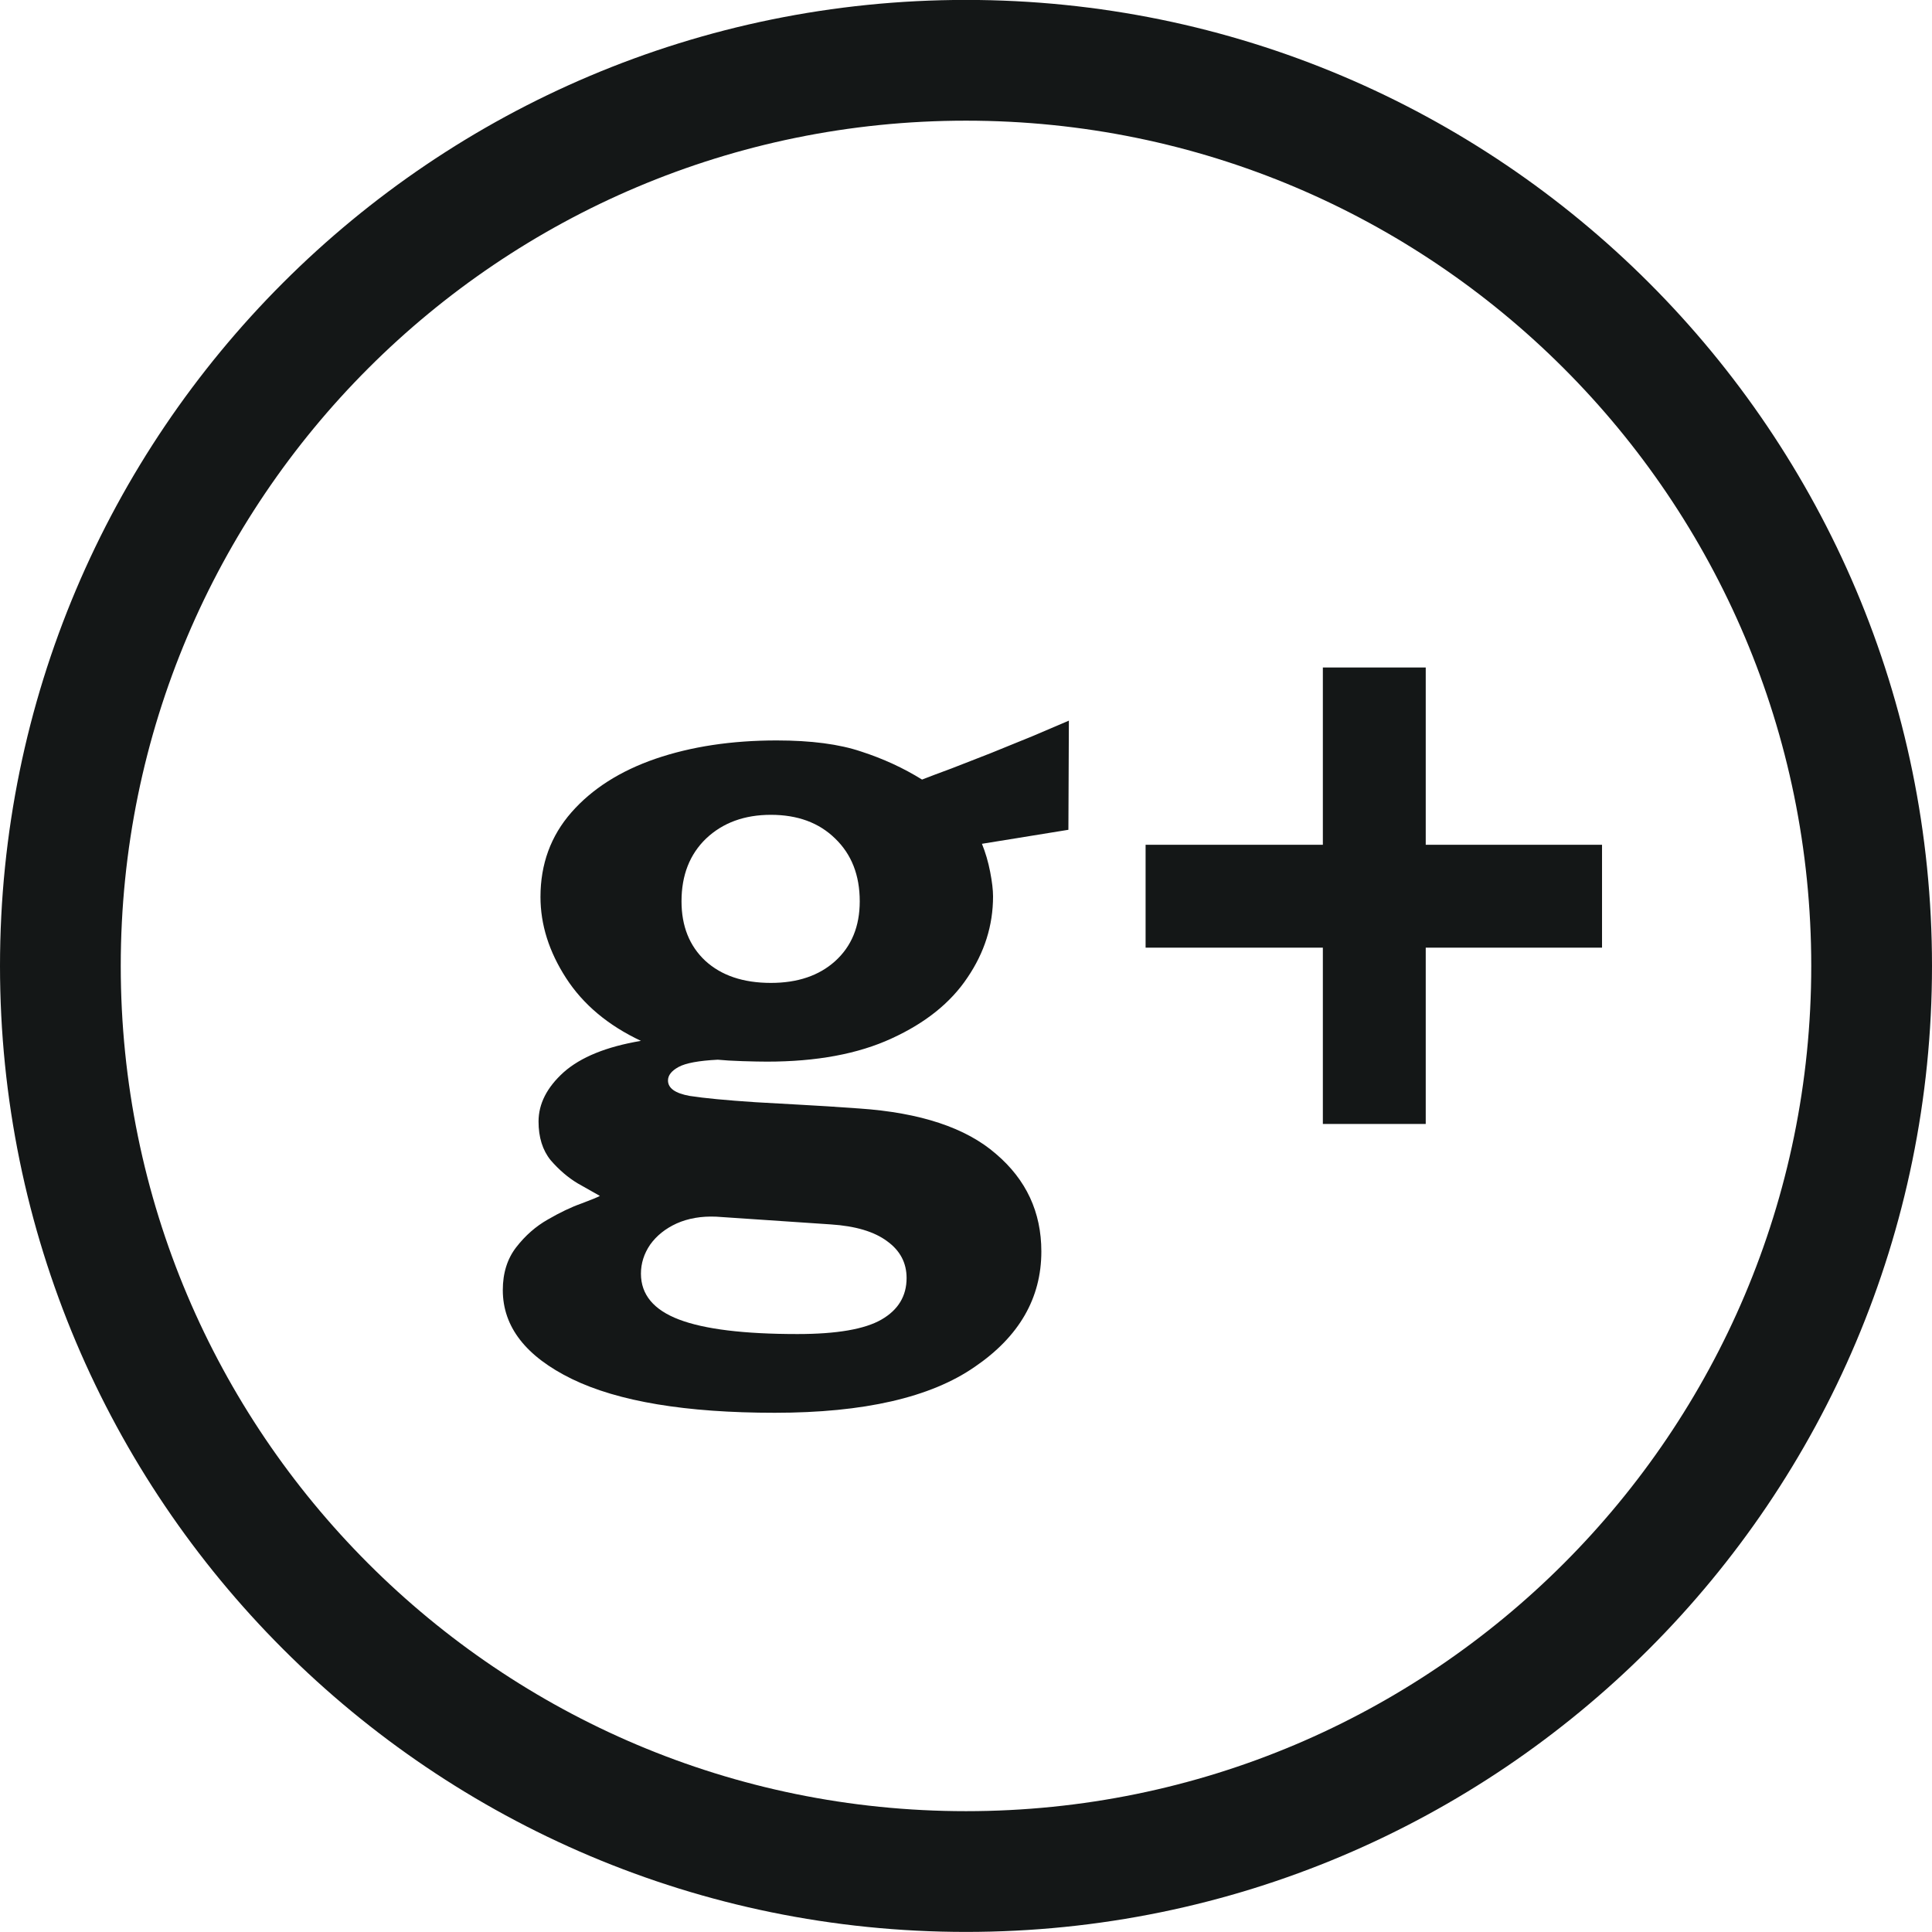
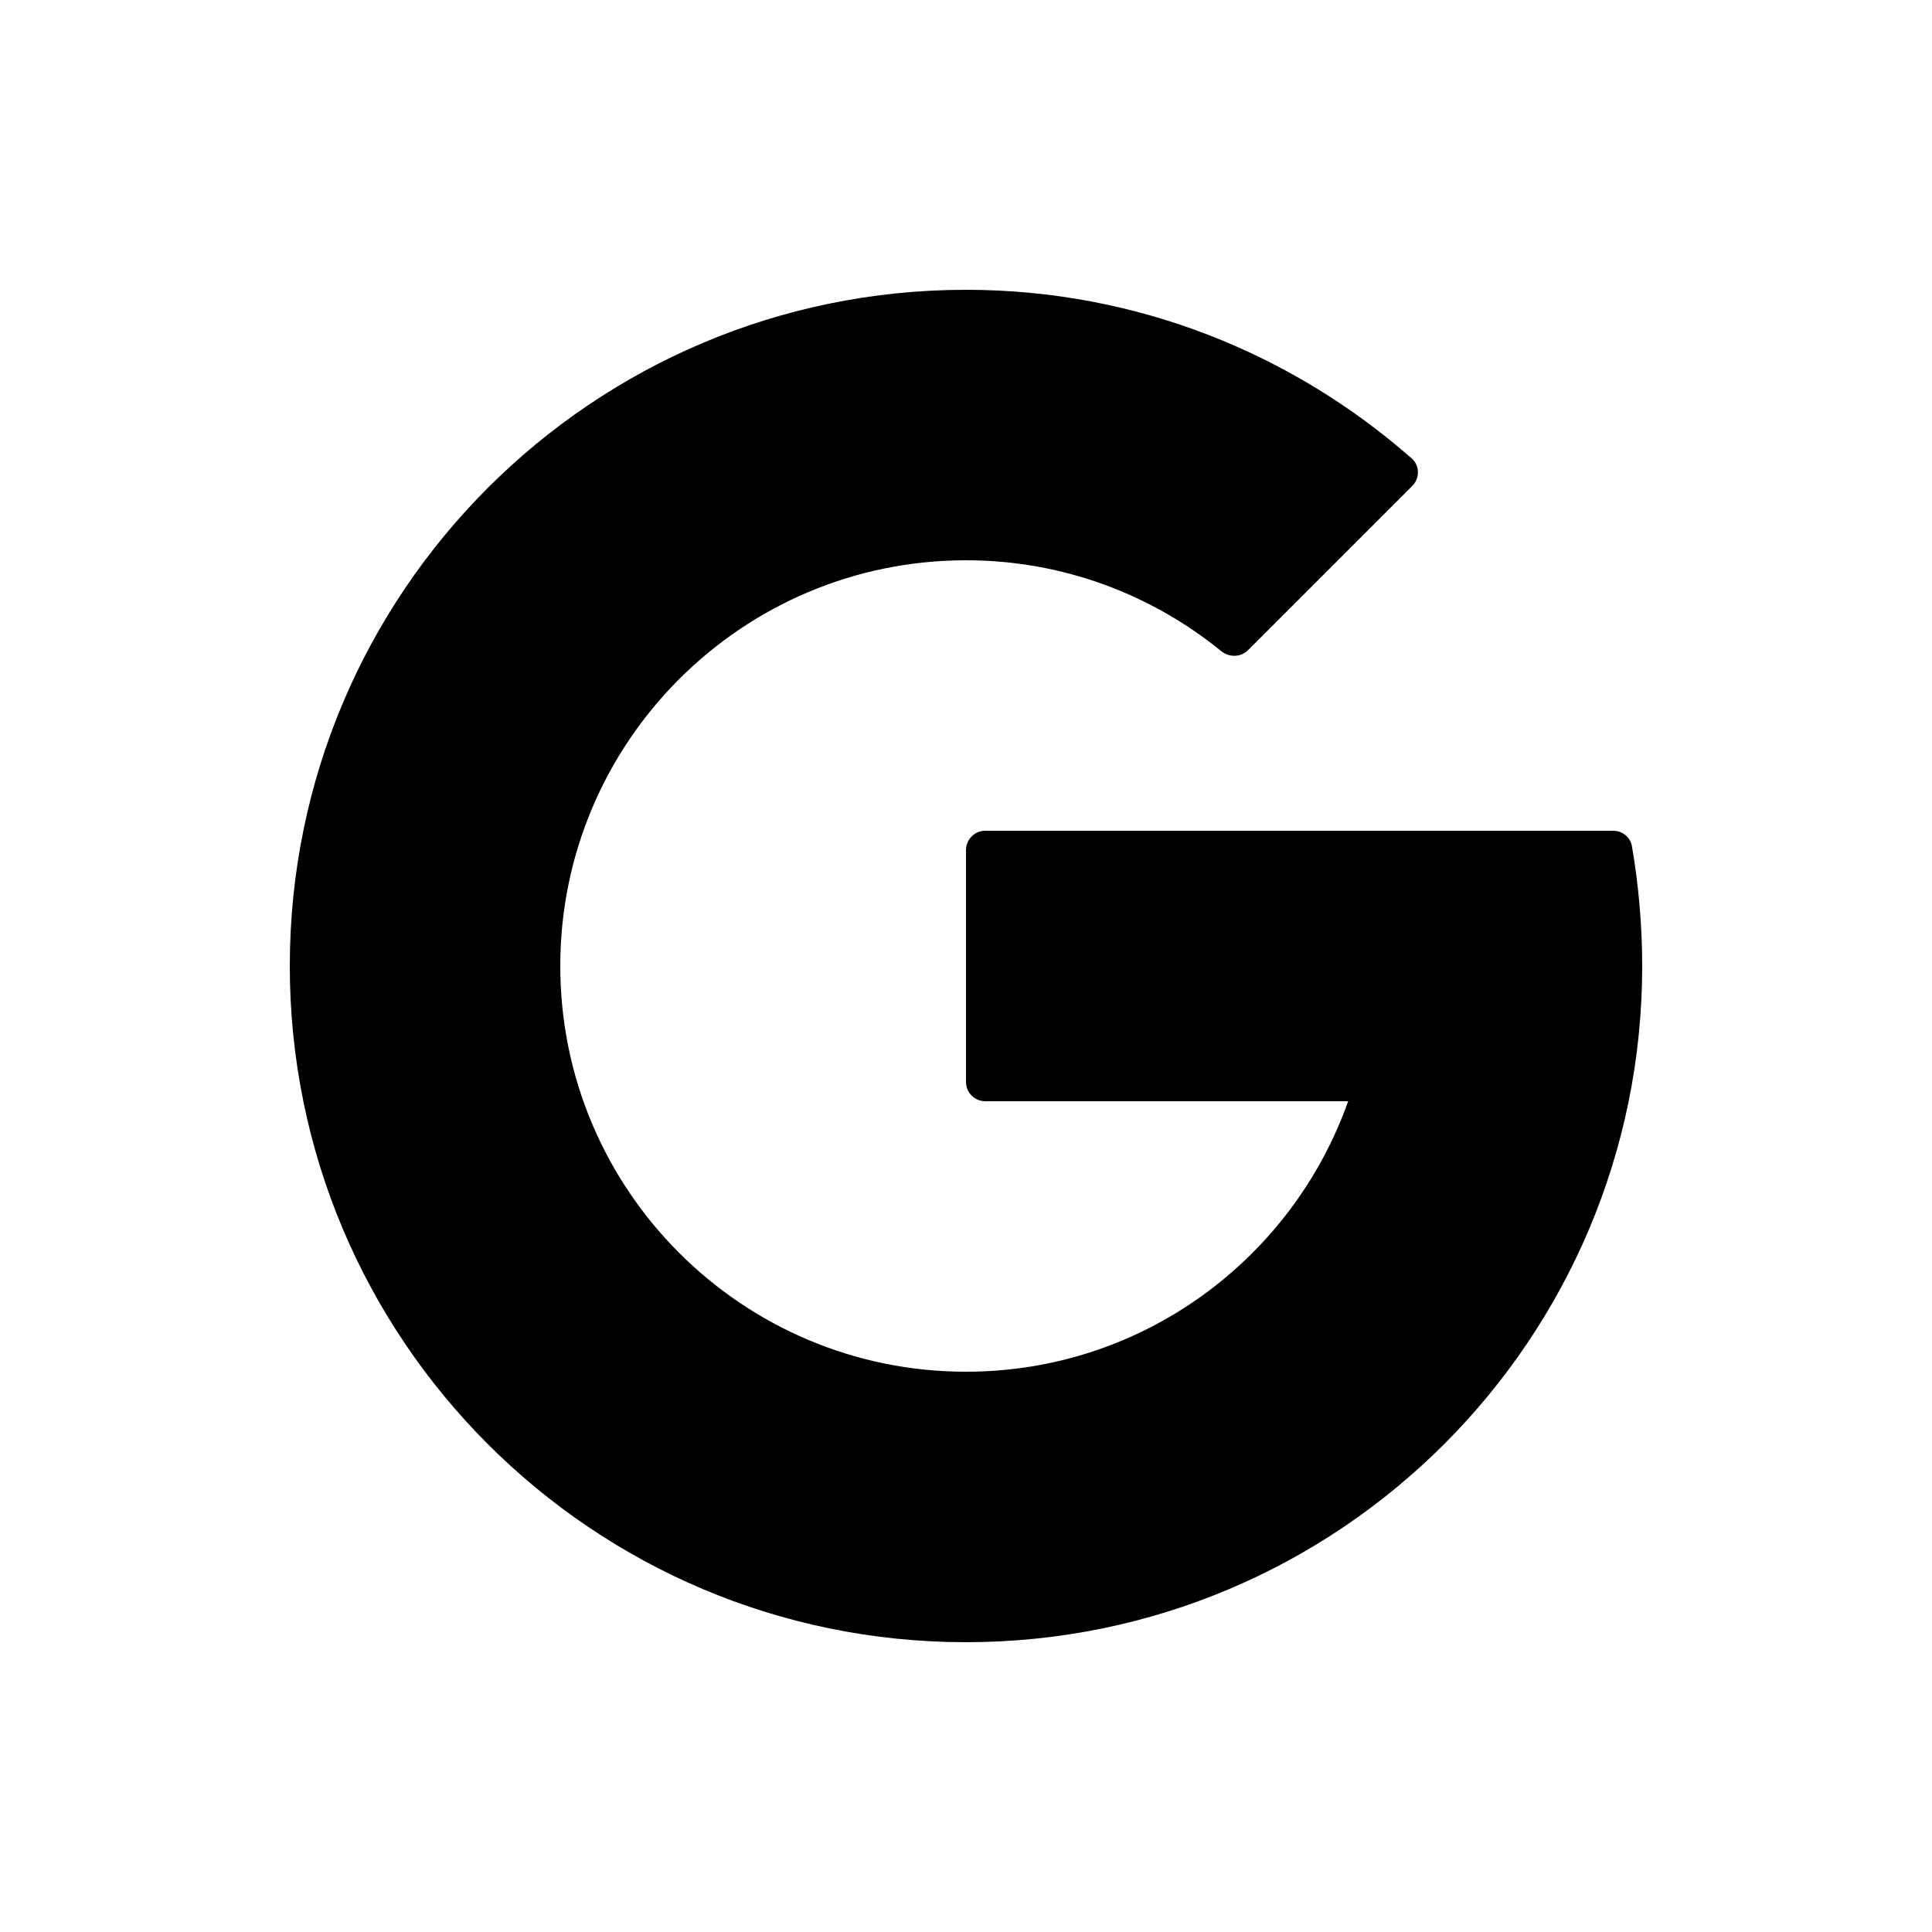
- <svg xmlns="http://www.w3.org/2000/svg" width="24" height="24" viewBox="0 0 24 24" fill="none">
-   <path d="M23.25 11.999C23.25 18.212 18.213 23.249 12 23.249C5.787 23.249 0.75 18.212 0.75 11.999C0.75 5.786 5.787 0.749 12 0.749C18.213 0.749 23.25 5.786 23.25 11.999Z" stroke="#141717" stroke-width="1.5" />
-   <path d="M9.624 17.55C8.52 17.55 7.68 17.41 7.104 17.13C6.532 16.85 6.246 16.482 6.246 16.026C6.246 15.814 6.302 15.636 6.414 15.492C6.526 15.348 6.656 15.234 6.804 15.15C6.956 15.062 7.094 14.996 7.218 14.952C7.346 14.904 7.424 14.872 7.452 14.856C7.388 14.82 7.296 14.768 7.176 14.7C7.056 14.628 6.944 14.532 6.84 14.412C6.74 14.288 6.69 14.128 6.69 13.932C6.69 13.712 6.794 13.508 7.002 13.32C7.214 13.132 7.534 13.002 7.962 12.93C7.554 12.738 7.244 12.478 7.032 12.15C6.82 11.822 6.714 11.486 6.714 11.142C6.714 10.734 6.842 10.384 7.098 10.092C7.354 9.8 7.702 9.578 8.142 9.426C8.586 9.274 9.088 9.198 9.648 9.198C10.076 9.198 10.426 9.244 10.698 9.336C10.97 9.424 11.222 9.54 11.454 9.684C11.546 9.648 11.668 9.602 11.82 9.546C11.972 9.486 12.136 9.422 12.312 9.354C12.488 9.282 12.66 9.212 12.828 9.144C12.996 9.072 13.146 9.008 13.278 8.952L13.272 10.308L12.198 10.482C12.242 10.59 12.276 10.706 12.3 10.83C12.324 10.954 12.336 11.056 12.336 11.136C12.336 11.496 12.23 11.832 12.018 12.144C11.81 12.456 11.496 12.708 11.076 12.9C10.66 13.092 10.144 13.188 9.528 13.188C9.452 13.188 9.35 13.186 9.222 13.182C9.098 13.178 8.996 13.172 8.916 13.164C8.68 13.176 8.518 13.206 8.43 13.254C8.342 13.302 8.298 13.358 8.298 13.422C8.298 13.518 8.388 13.582 8.568 13.614C8.748 13.642 9.02 13.668 9.384 13.692C9.512 13.7 9.69 13.71 9.918 13.722C10.146 13.734 10.398 13.75 10.674 13.77C11.434 13.822 12 14.01 12.372 14.334C12.748 14.654 12.936 15.058 12.936 15.546C12.936 16.126 12.66 16.604 12.108 16.98C11.56 17.36 10.732 17.55 9.624 17.55ZM9.906 16.572C10.394 16.572 10.742 16.512 10.95 16.392C11.158 16.272 11.262 16.1 11.262 15.876C11.262 15.688 11.182 15.536 11.022 15.42C10.862 15.3 10.628 15.23 10.32 15.21L8.898 15.114C8.714 15.106 8.55 15.134 8.406 15.198C8.266 15.262 8.156 15.35 8.076 15.462C8 15.574 7.962 15.694 7.962 15.822C7.962 16.082 8.12 16.272 8.436 16.392C8.752 16.512 9.242 16.572 9.906 16.572ZM9.576 12.21C9.908 12.21 10.174 12.12 10.374 11.94C10.578 11.756 10.68 11.508 10.68 11.196C10.68 10.872 10.578 10.612 10.374 10.416C10.174 10.22 9.908 10.122 9.576 10.122C9.248 10.122 8.98 10.22 8.772 10.416C8.568 10.612 8.466 10.872 8.466 11.196C8.466 11.504 8.564 11.75 8.76 11.934C8.96 12.118 9.232 12.21 9.576 12.21ZM19.901 10.494V11.772H14.231V10.494H19.901ZM17.711 13.962H16.433V8.292H17.711V13.962Z" fill="#141717" />
+ <svg xmlns="http://www.w3.org/2000/svg" width="20" height="20" viewBox="0 0 20 20" fill="">
+   <path d="M16.894 8.761C16.878 8.667 16.795 8.6 16.7 8.6H10.2C10.089 8.6 10 8.69 10 8.8V11.2C10 11.31 10.089 11.4 10.2 11.4H13.956C13.379 13.03 11.828 14.2 10 14.2C7.681 14.2 5.8 12.319 5.8 10C5.8 7.681 7.681 5.8 10 5.8C11.003 5.8 11.921 6.154 12.643 6.741C12.725 6.808 12.845 6.805 12.92 6.73L14.62 5.03C14.7 4.95 14.698 4.819 14.613 4.745C13.381 3.662 11.769 3 10 3C6.134 3 3 6.134 3 10C3 13.866 6.134 17 10 17C13.866 17 17 13.866 17 10C17 9.587 16.963 9.16 16.894 8.761Z" fill="" />
</svg>
